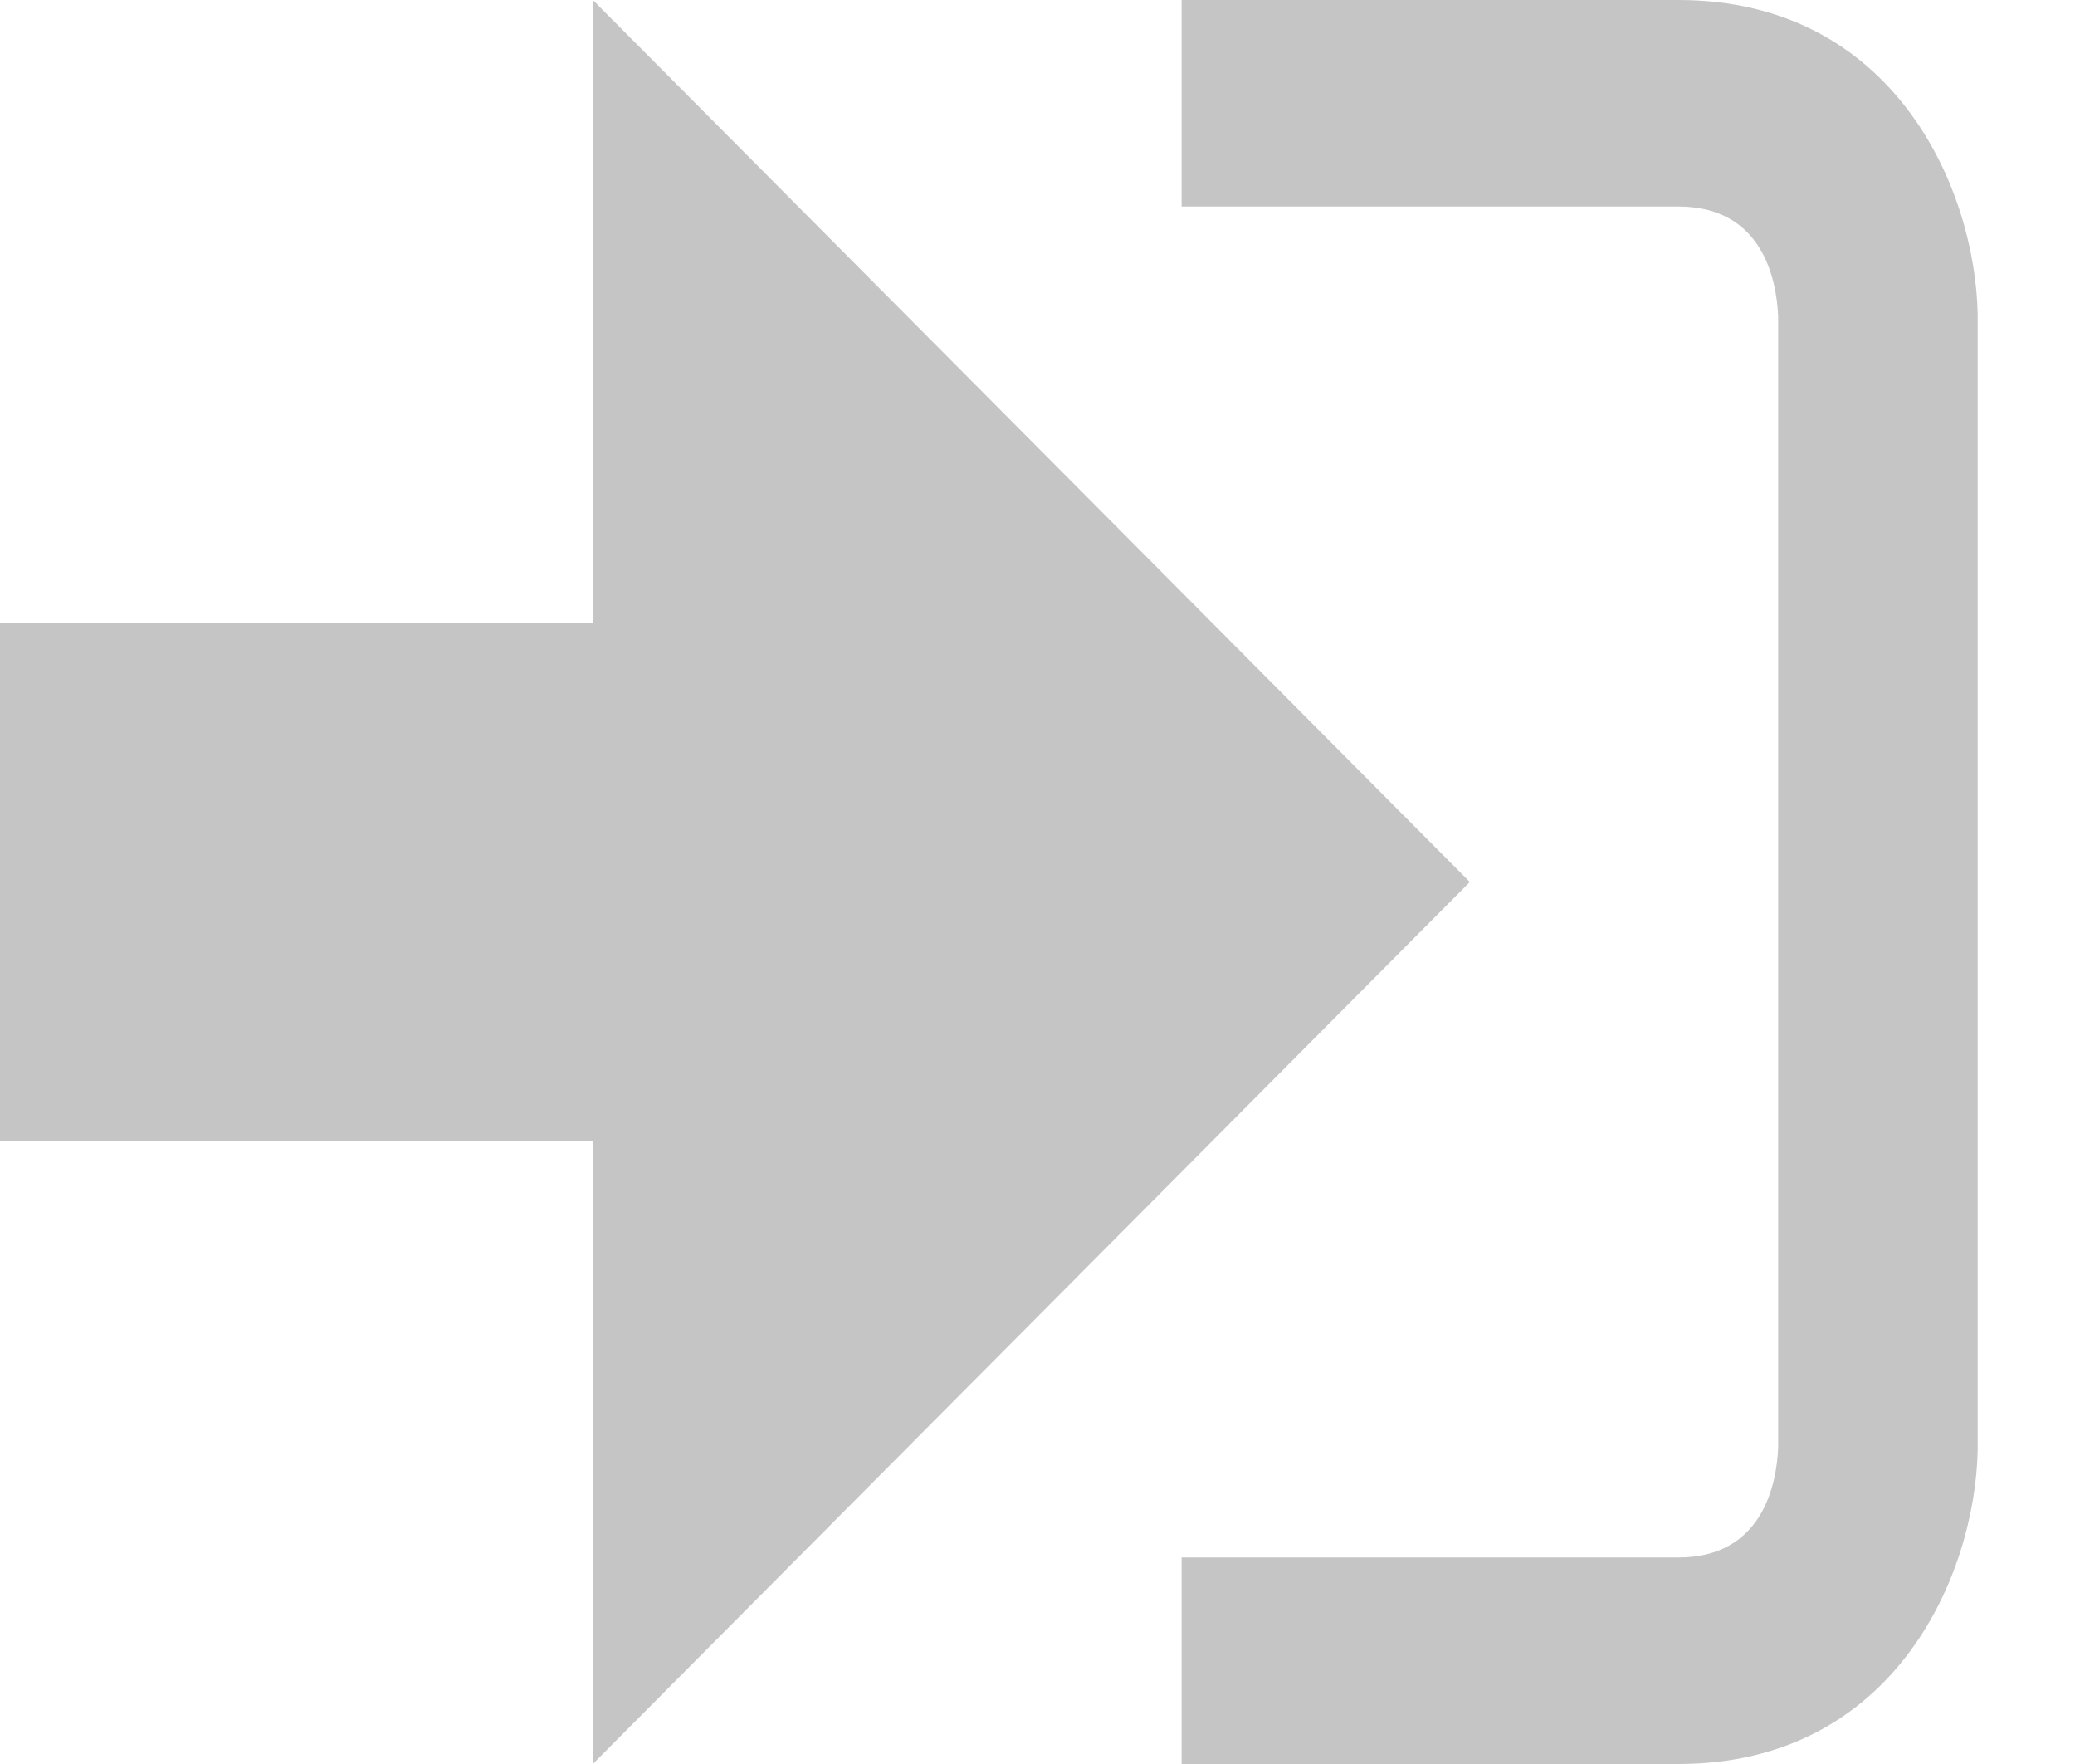
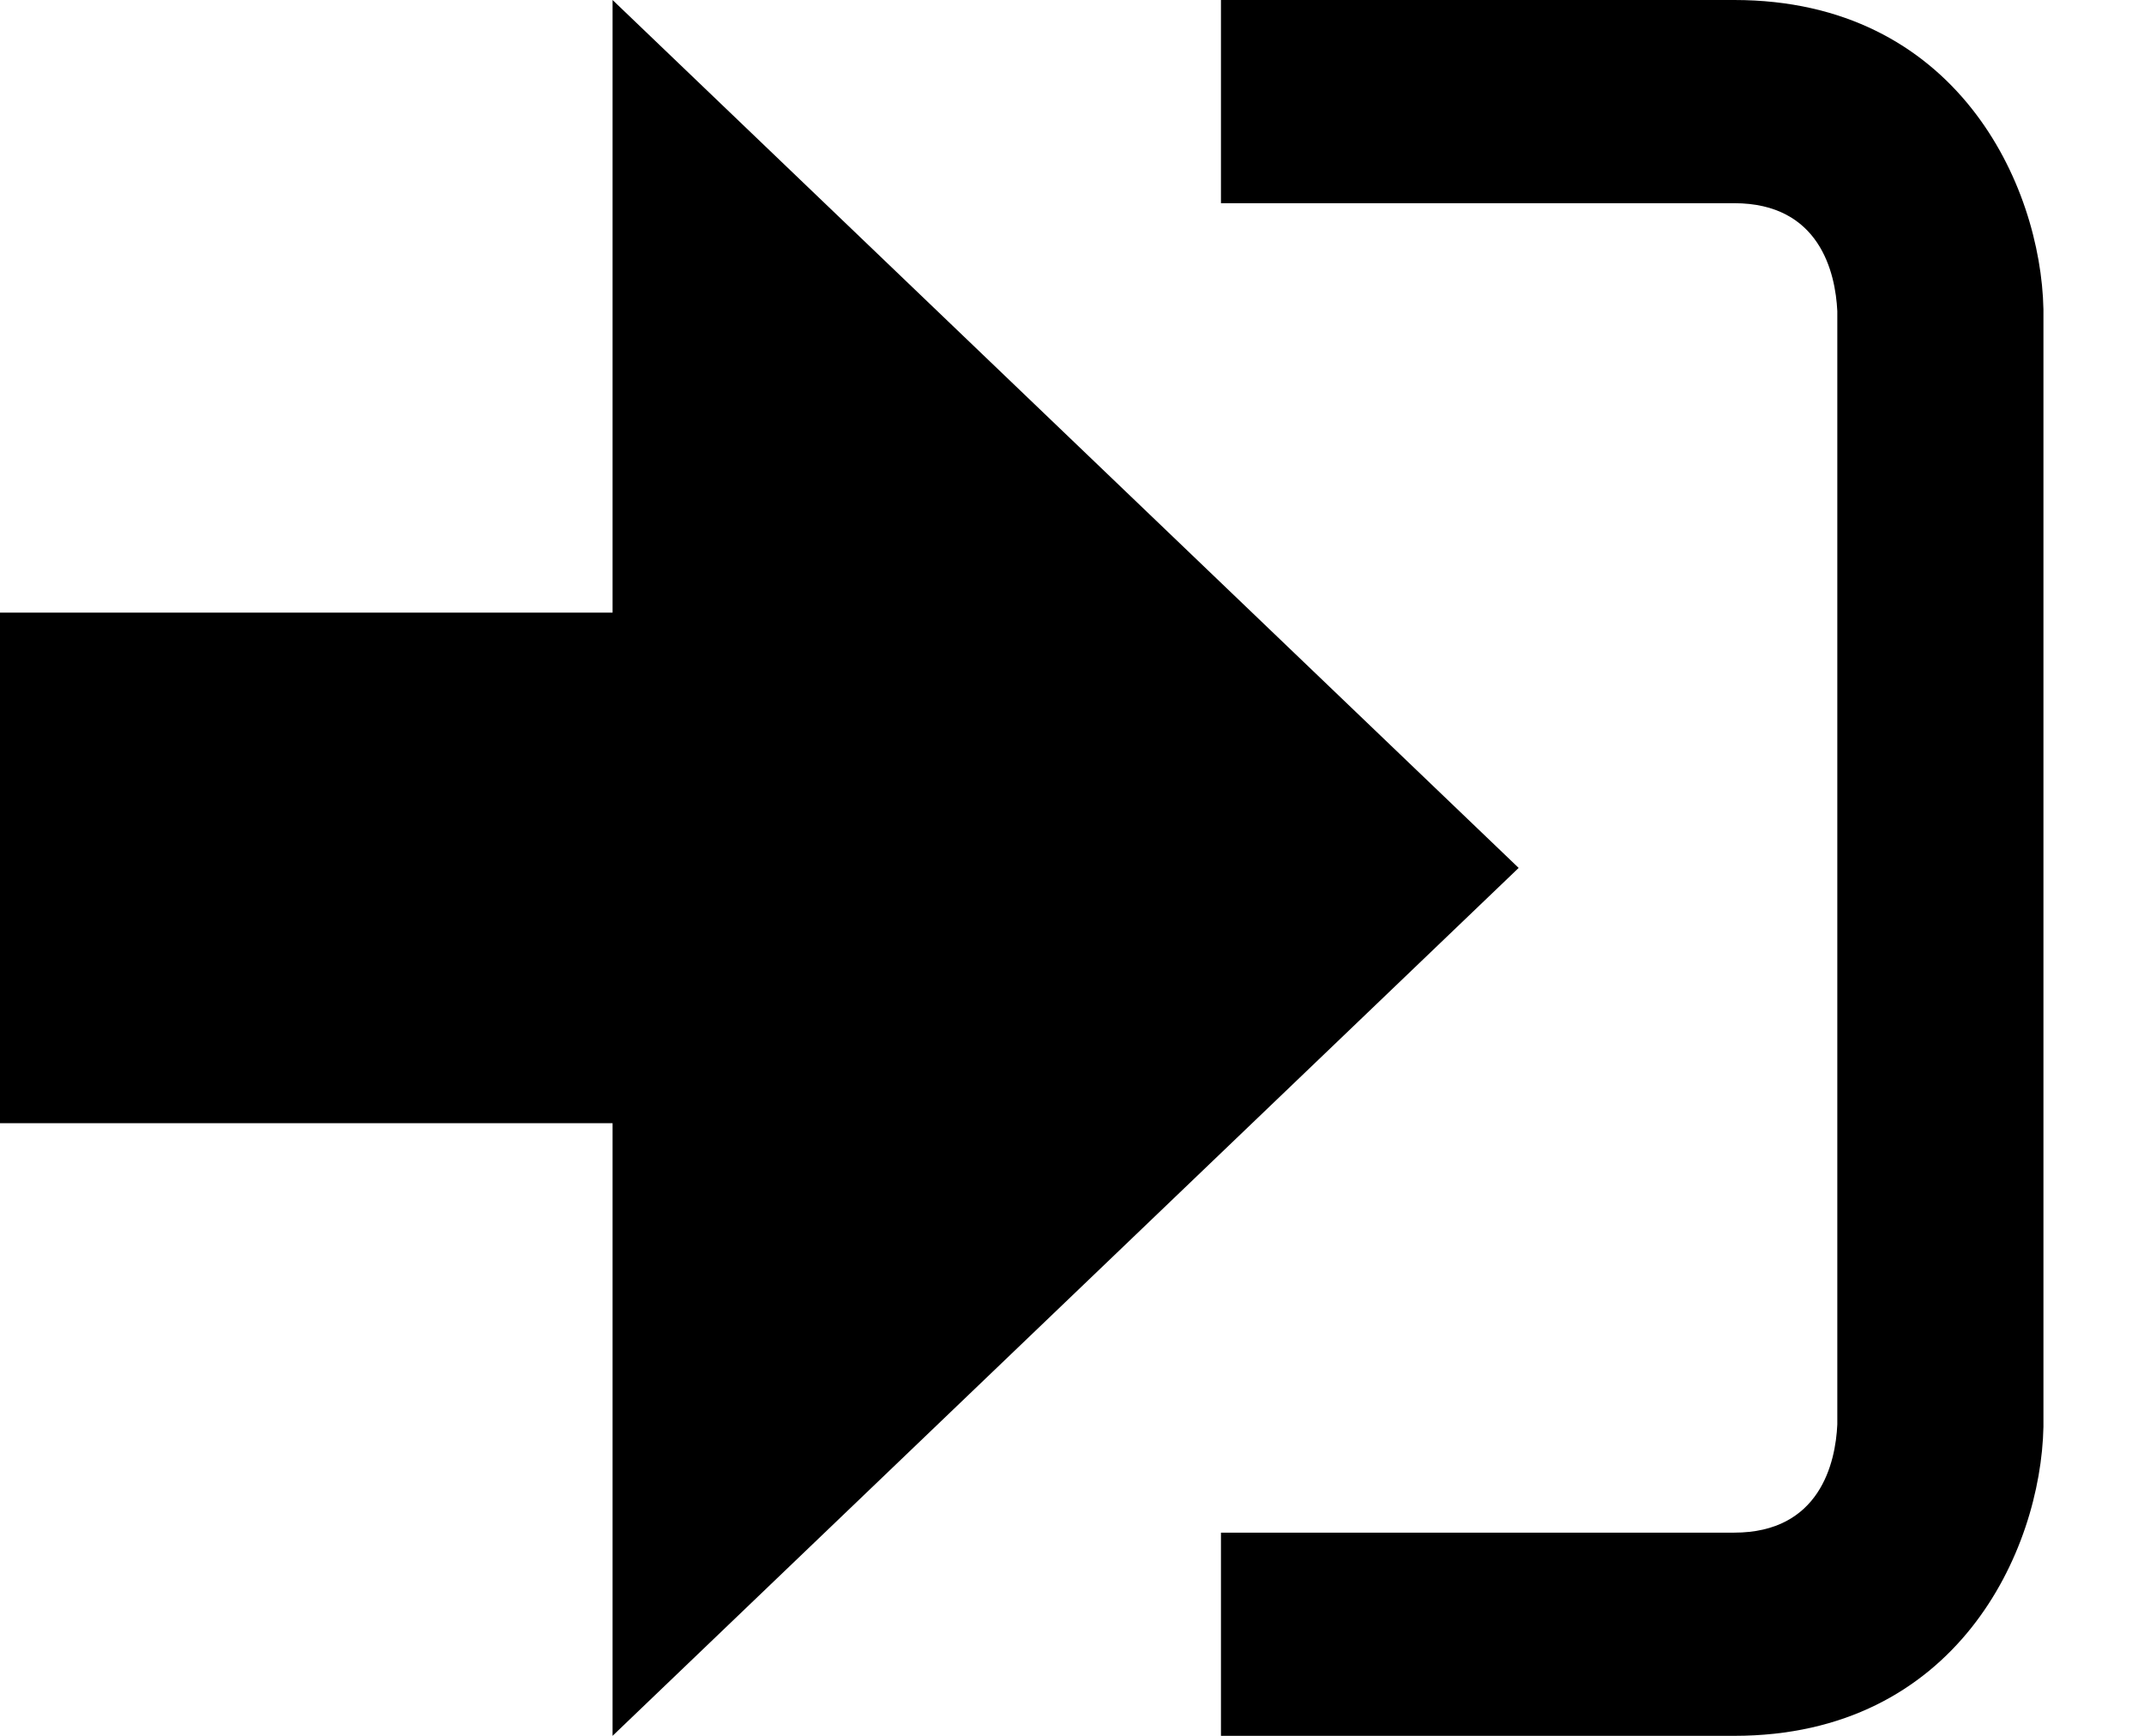
- <svg xmlns="http://www.w3.org/2000/svg" width="20" height="17" viewBox="0 0 20 17" fill="none">
-   <path d="M14.167 8.5L5.714 0V6H0V11H5.714V17L14.167 8.5Z" fill="#C5C5C5" />
-   <path d="M16.177 15.01H11.389V17H16.177C18.251 17 19.038 15.19 19.062 13.974V3.028C19.038 1.811 18.251 0 16.177 0H11.389V1.99H16.177C16.976 1.99 17.122 2.671 17.139 3.047V13.951C17.123 14.327 16.976 15.01 16.177 15.01Z" fill="#C5C5C5" />
+ <svg xmlns="http://www.w3.org/2000/svg" id="icon-login" width="21" height="17" viewBox="0 0 21 17">
+   <path d="M14.875 8.5L6 0V6H0V11H6V17L14.875 8.5Z" />
+   <path d="M16.986 15.01H11.959V17H16.986C19.164 17 19.99 15.19 20.015 13.974V3.028C19.99 1.811 19.164 0 16.986 0H11.959V1.99H16.986C17.825 1.99 17.978 2.671 17.996 3.047V13.951C17.979 14.327 17.825 15.01 16.986 15.01Z" />
</svg>
